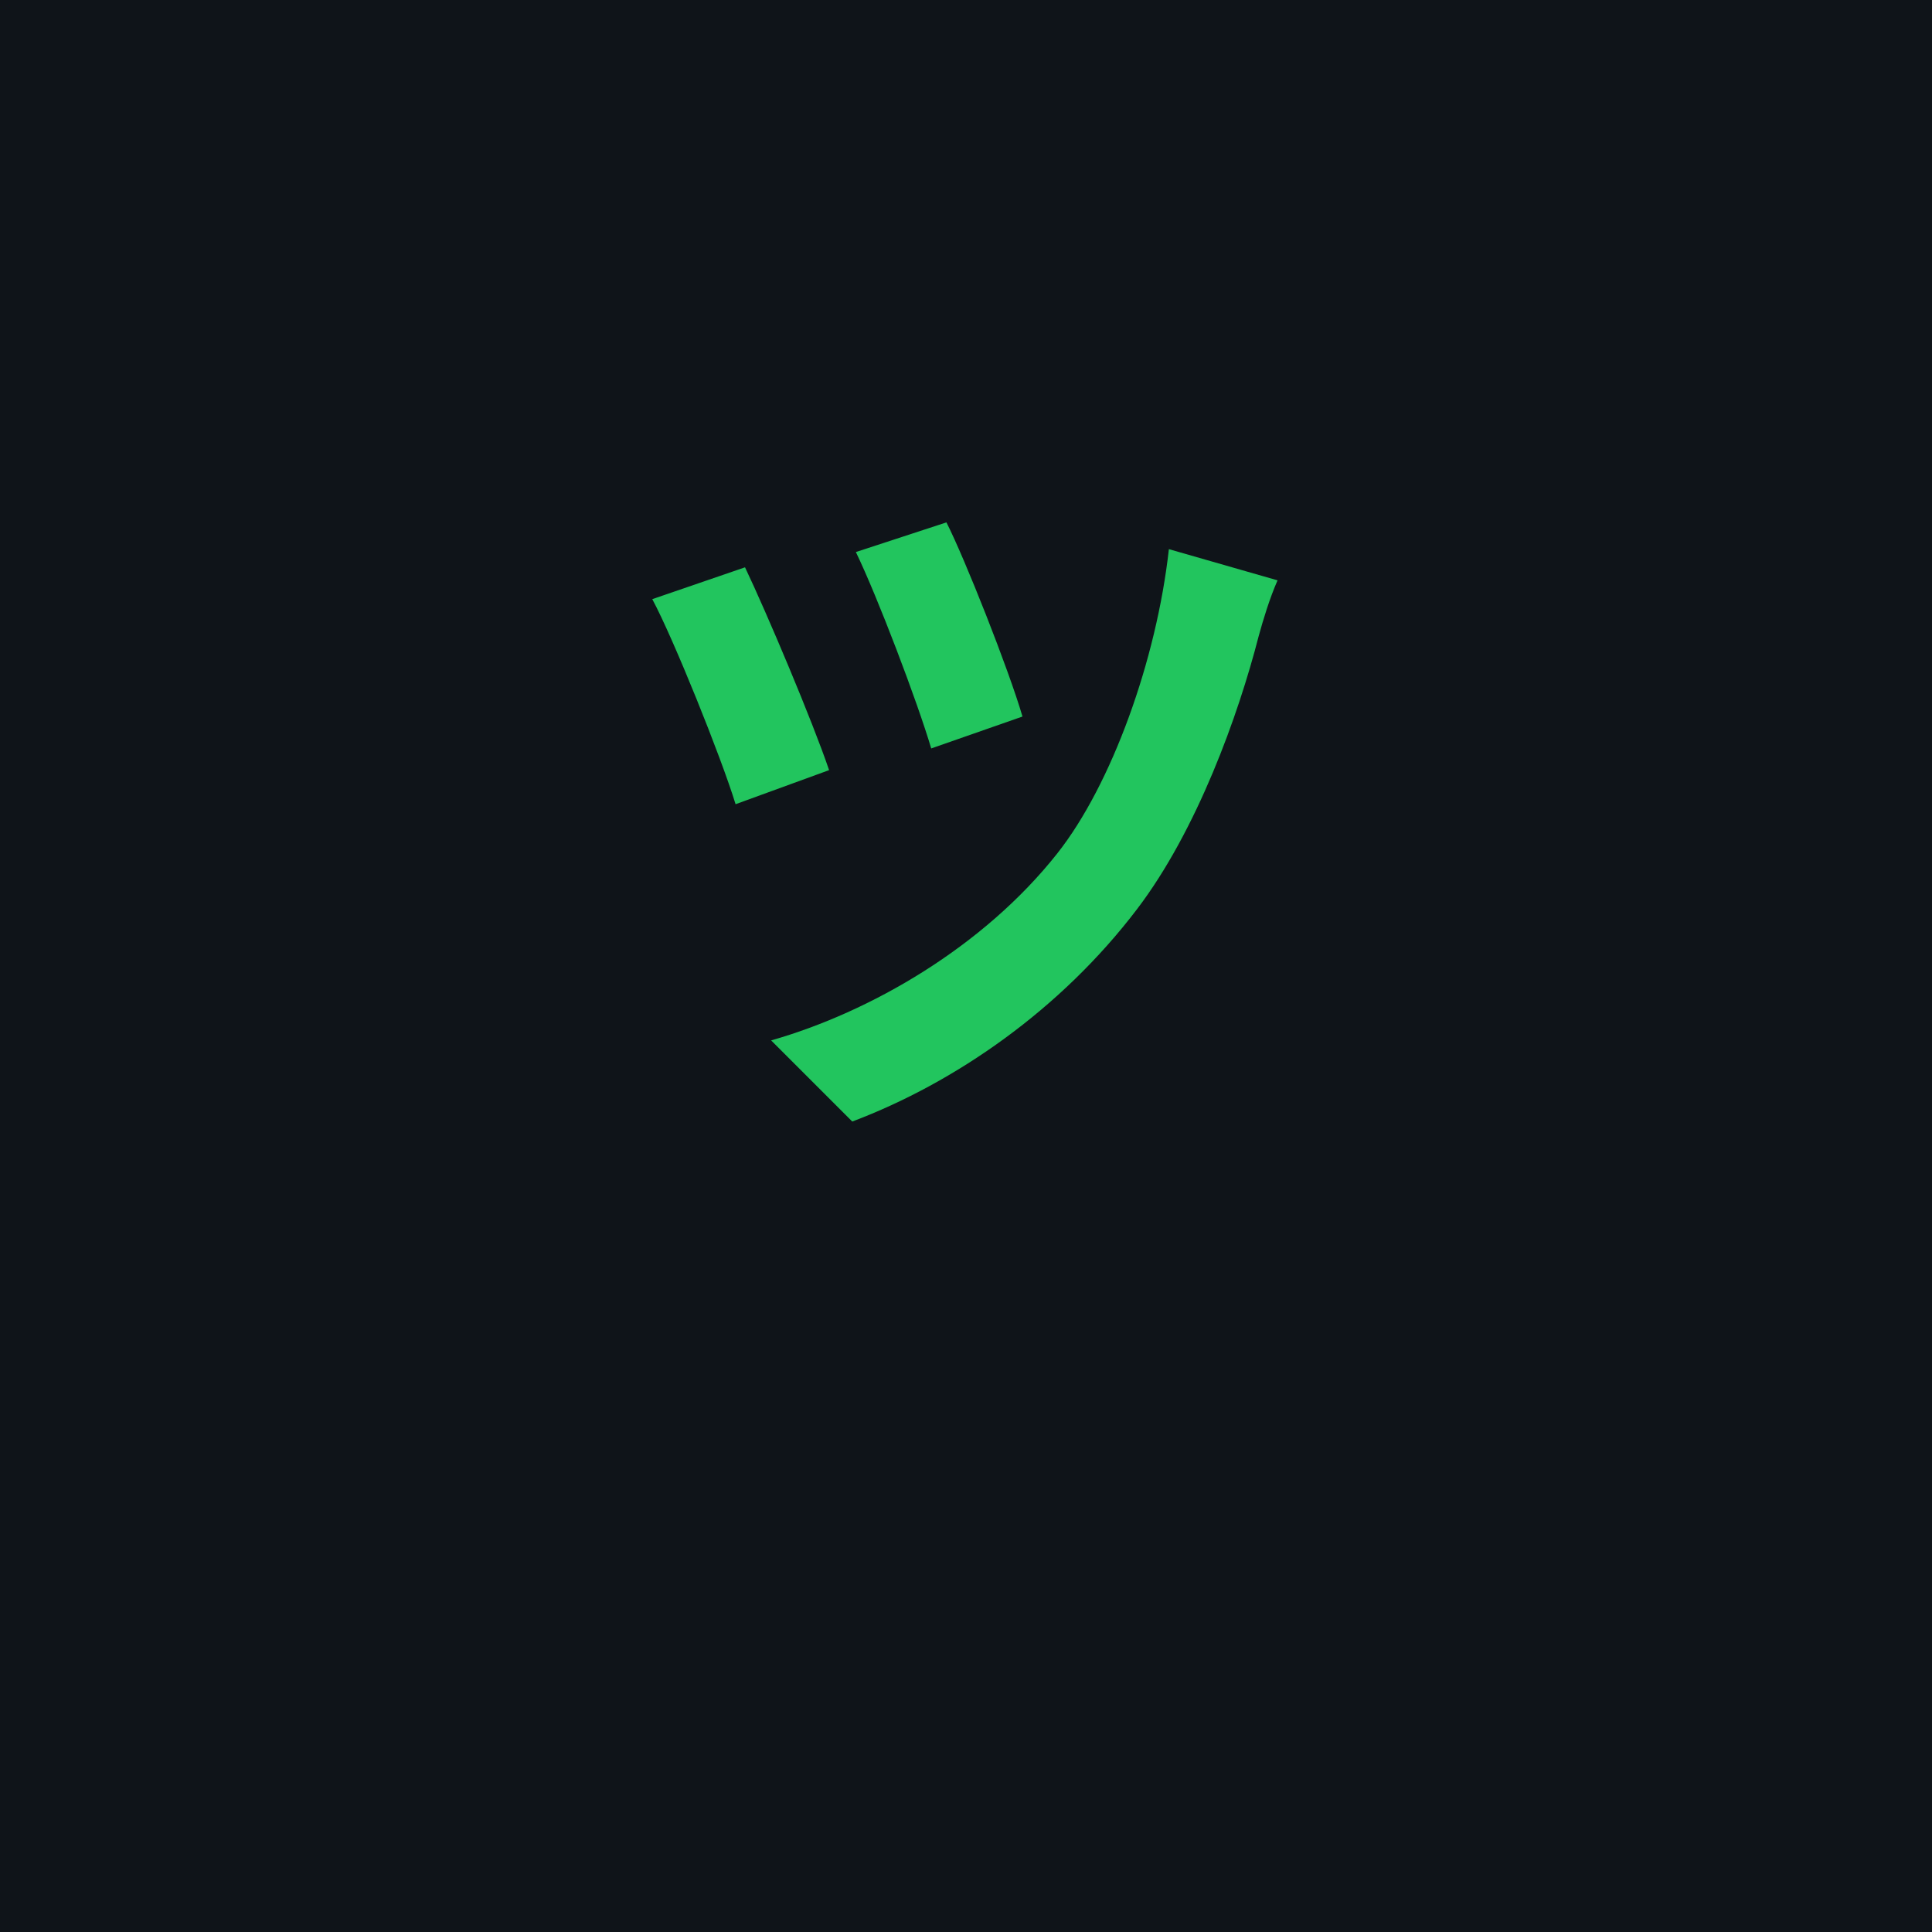
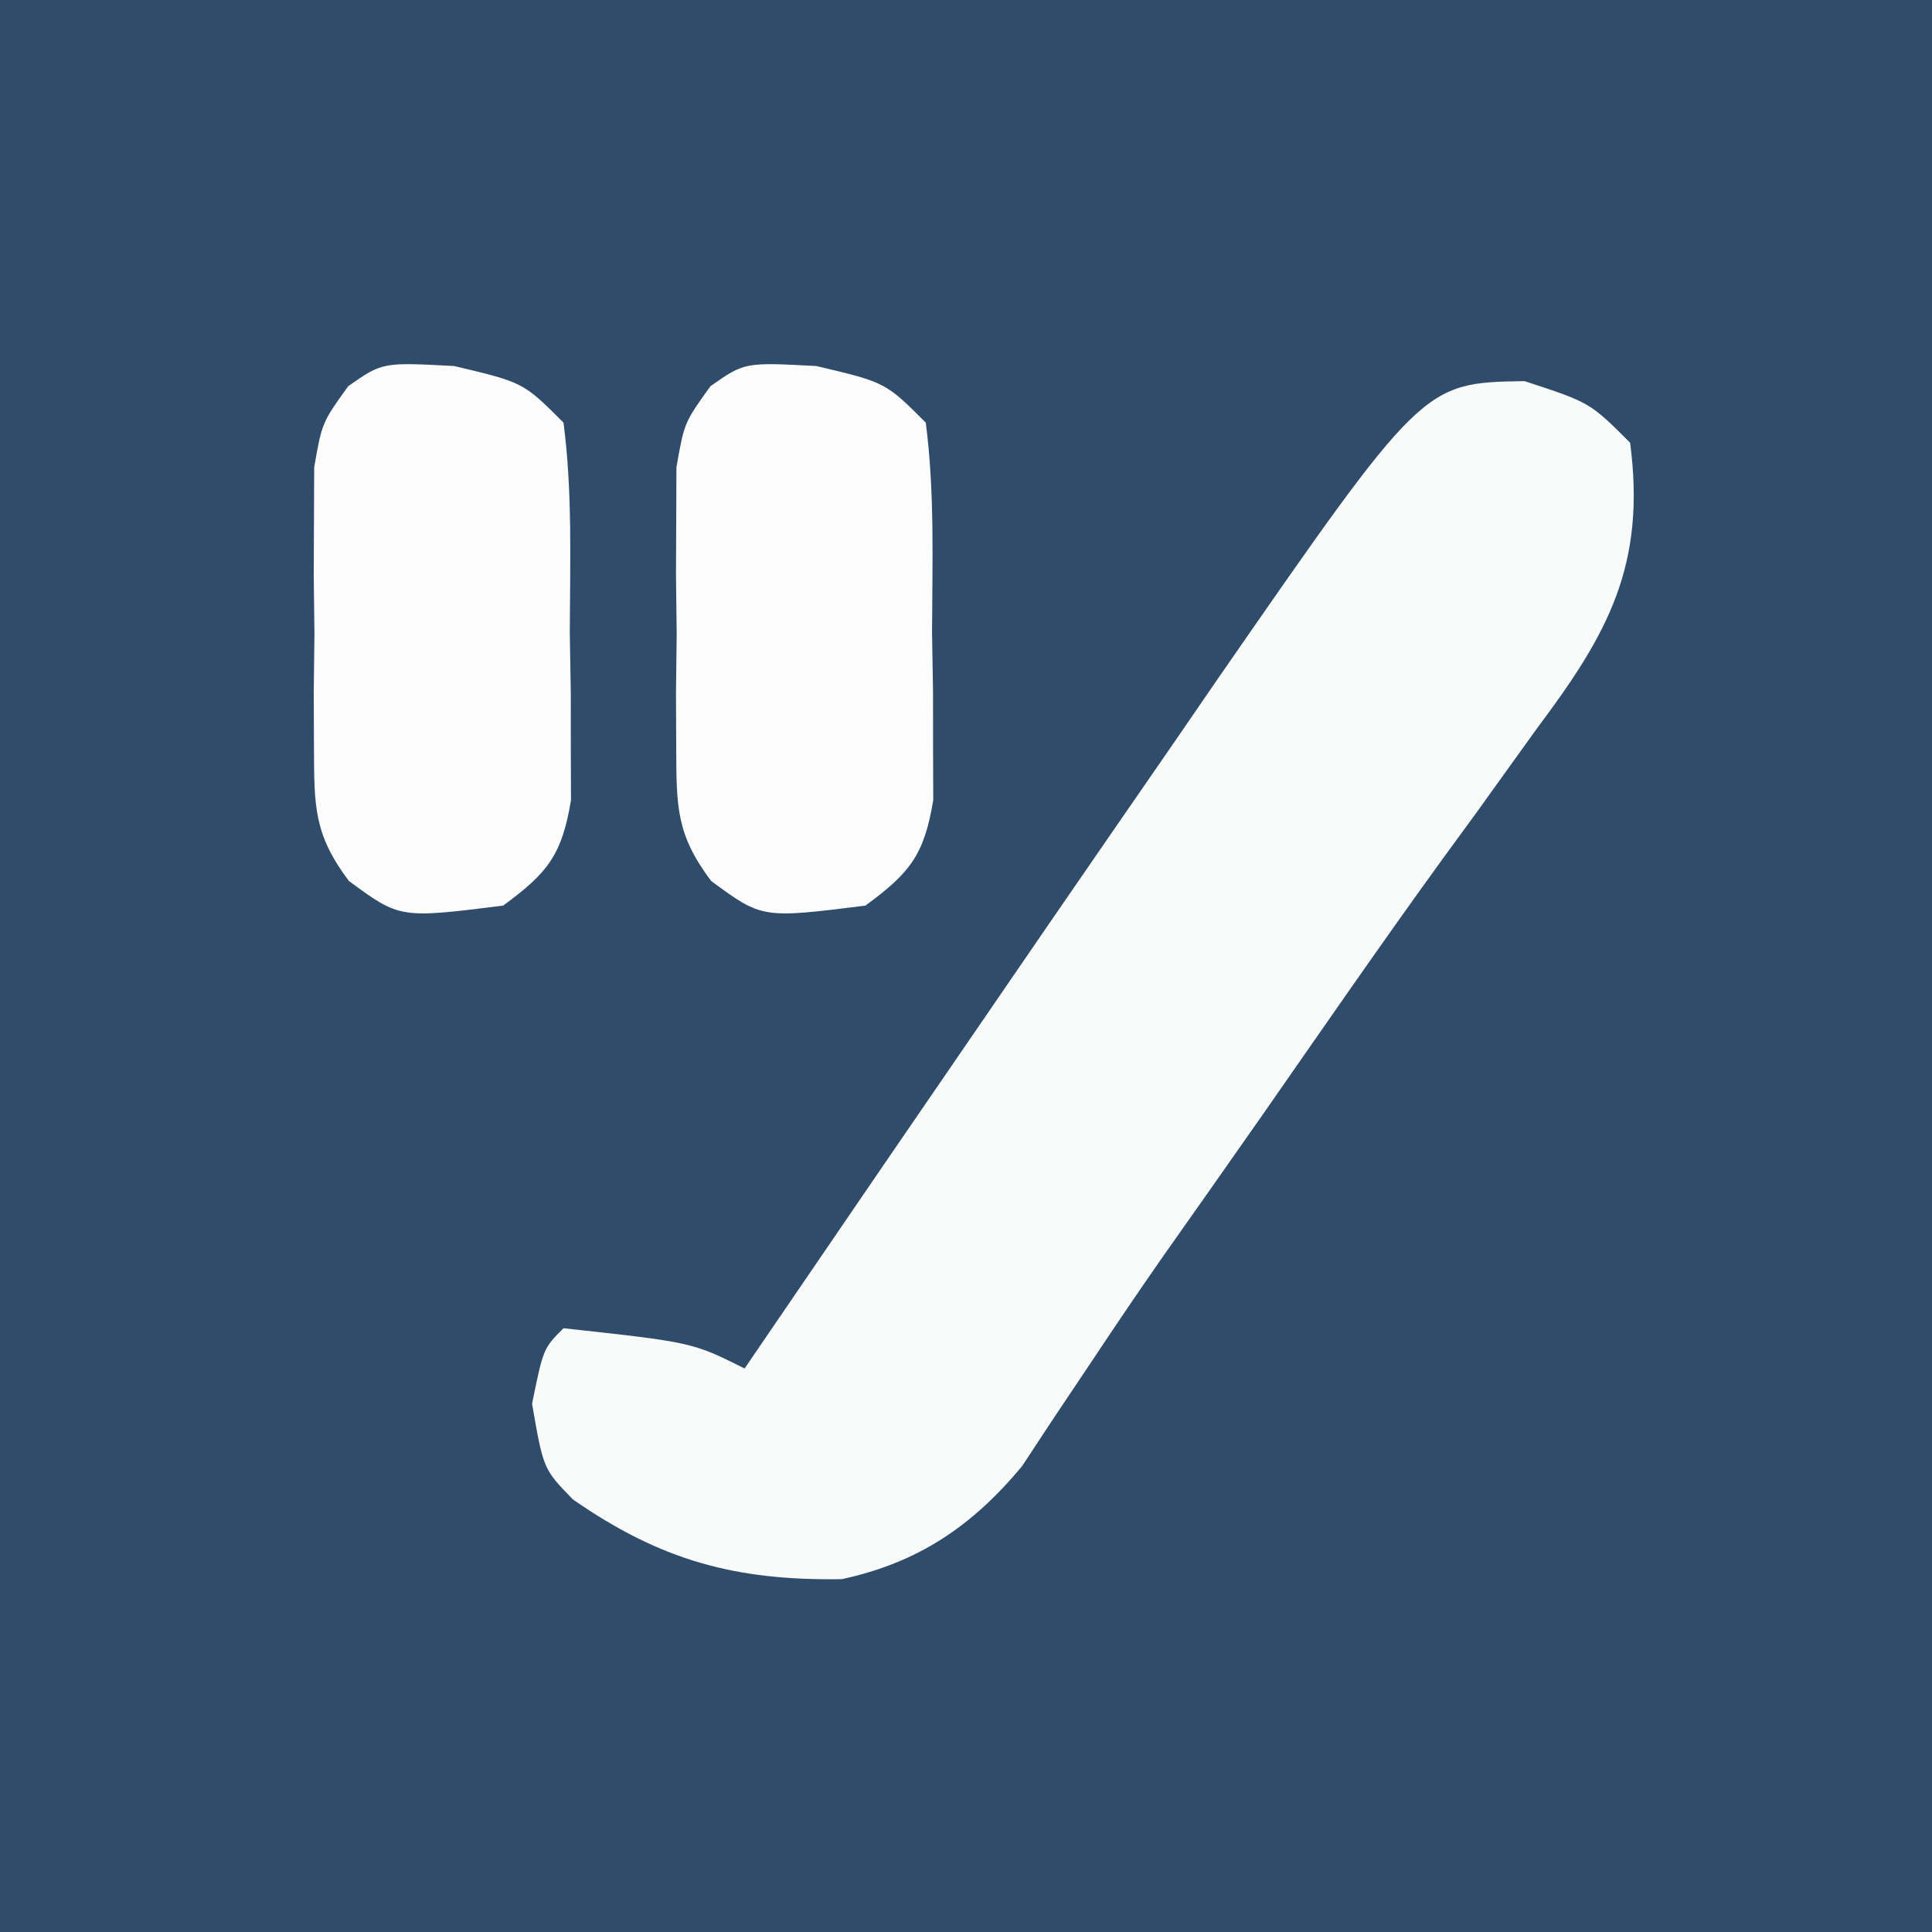
- <svg xmlns="http://www.w3.org/2000/svg" width="512" height="512" viewBox="0 0 512 512">
-   <rect width="512" height="512" fill="#0f1419" />
-   <text x="256" y="288" font-family="Arial, sans-serif" font-size="192" font-weight="bold" text-anchor="middle" fill="#22c55e">ツ</text>
+ <svg xmlns="http://www.w3.org/2000/svg" width="512" height="512" viewBox="0 0 96 96">
+   <path d="M0 0 C31.68 0 63.36 0 96 0 C96 31.68 96 63.36 96 96 C64.32 96 32.64 96 0 96 C0 64.32 0 32.64 0 0 Z" fill="#2F4D6B" />
+   <path d="M0 0 C3.25 1.062 3.25 1.062 5.25 3.062 C6.043 9.146 4.16 12.539 0.625 17.25 C-0.383 18.652 -1.391 20.055 -2.398 21.457 C-2.94 22.198 -3.481 22.938 -4.038 23.702 C-7.086 27.904 -10.033 32.178 -13 36.438 C-14.682 38.838 -16.365 41.238 -18.057 43.632 C-19.243 45.334 -20.406 47.053 -21.553 48.782 C-22.149 49.671 -22.745 50.56 -23.359 51.477 C-24.156 52.686 -24.156 52.686 -24.968 53.92 C-27.443 56.896 -30.125 58.712 -33.926 59.531 C-39.214 59.609 -42.907 58.608 -47.281 55.57 C-48.75 54.062 -48.75 54.062 -49.312 50.812 C-48.75 48.062 -48.75 48.062 -47.75 47.062 C-41.355 47.76 -41.355 47.76 -38.75 49.062 C-38.44 48.607 -38.13 48.152 -37.811 47.683 C-33.802 41.802 -29.779 35.93 -25.75 30.062 C-25.061 29.058 -24.371 28.053 -23.661 27.018 C-21.549 23.946 -19.432 20.879 -17.312 17.812 C-16.651 16.849 -15.99 15.886 -15.309 14.894 C-5.047 0.084 -5.047 0.084 0 0 Z" fill="#F9FAFA" transform="translate(75.75 18.9375)" />
+   <path d="M0 0 C3.438 0.812 3.438 0.812 5.438 2.812 C5.888 6.272 5.762 9.765 5.75 13.25 C5.766 14.217 5.782 15.185 5.799 16.182 C5.8 17.575 5.8 17.575 5.801 18.996 C5.805 20.273 5.805 20.273 5.81 21.576 C5.355 24.307 4.65 25.188 2.438 26.812 C-2.692 27.454 -2.692 27.454 -5.225 25.588 C-6.961 23.283 -6.949 21.899 -6.961 19.031 C-6.965 18.107 -6.969 17.183 -6.973 16.23 C-6.961 15.268 -6.949 14.305 -6.938 13.312 C-6.949 12.35 -6.961 11.387 -6.973 10.395 C-6.969 9.47 -6.965 8.546 -6.961 7.594 C-6.958 6.749 -6.954 5.904 -6.951 5.033 C-6.562 2.812 -6.562 2.812 -5.26 1.002 C-3.562 -0.188 -3.562 -0.188 0 0 Z" fill="#FCFCFC" transform="translate(40.5625 18.1875)" />
+   <path d="M0 0 C3.438 0.812 3.438 0.812 5.438 2.812 C5.888 6.272 5.762 9.765 5.75 13.25 C5.766 14.217 5.782 15.185 5.799 16.182 C5.8 17.575 5.8 17.575 5.801 18.996 C5.805 20.273 5.805 20.273 5.81 21.576 C5.355 24.307 4.65 25.188 2.438 26.812 C-2.692 27.454 -2.692 27.454 -5.225 25.588 C-6.961 23.283 -6.949 21.899 -6.961 19.031 C-6.965 18.107 -6.969 17.183 -6.973 16.23 C-6.961 15.268 -6.949 14.305 -6.938 13.312 C-6.949 12.35 -6.961 11.387 -6.973 10.395 C-6.969 9.47 -6.965 8.546 -6.961 7.594 C-6.958 6.749 -6.954 5.904 -6.951 5.033 C-6.562 2.812 -6.562 2.812 -5.26 1.002 C-3.562 -0.188 -3.562 -0.188 0 0 Z" fill="#FCFCFC" transform="translate(22.5625 18.1875)" />
</svg>
